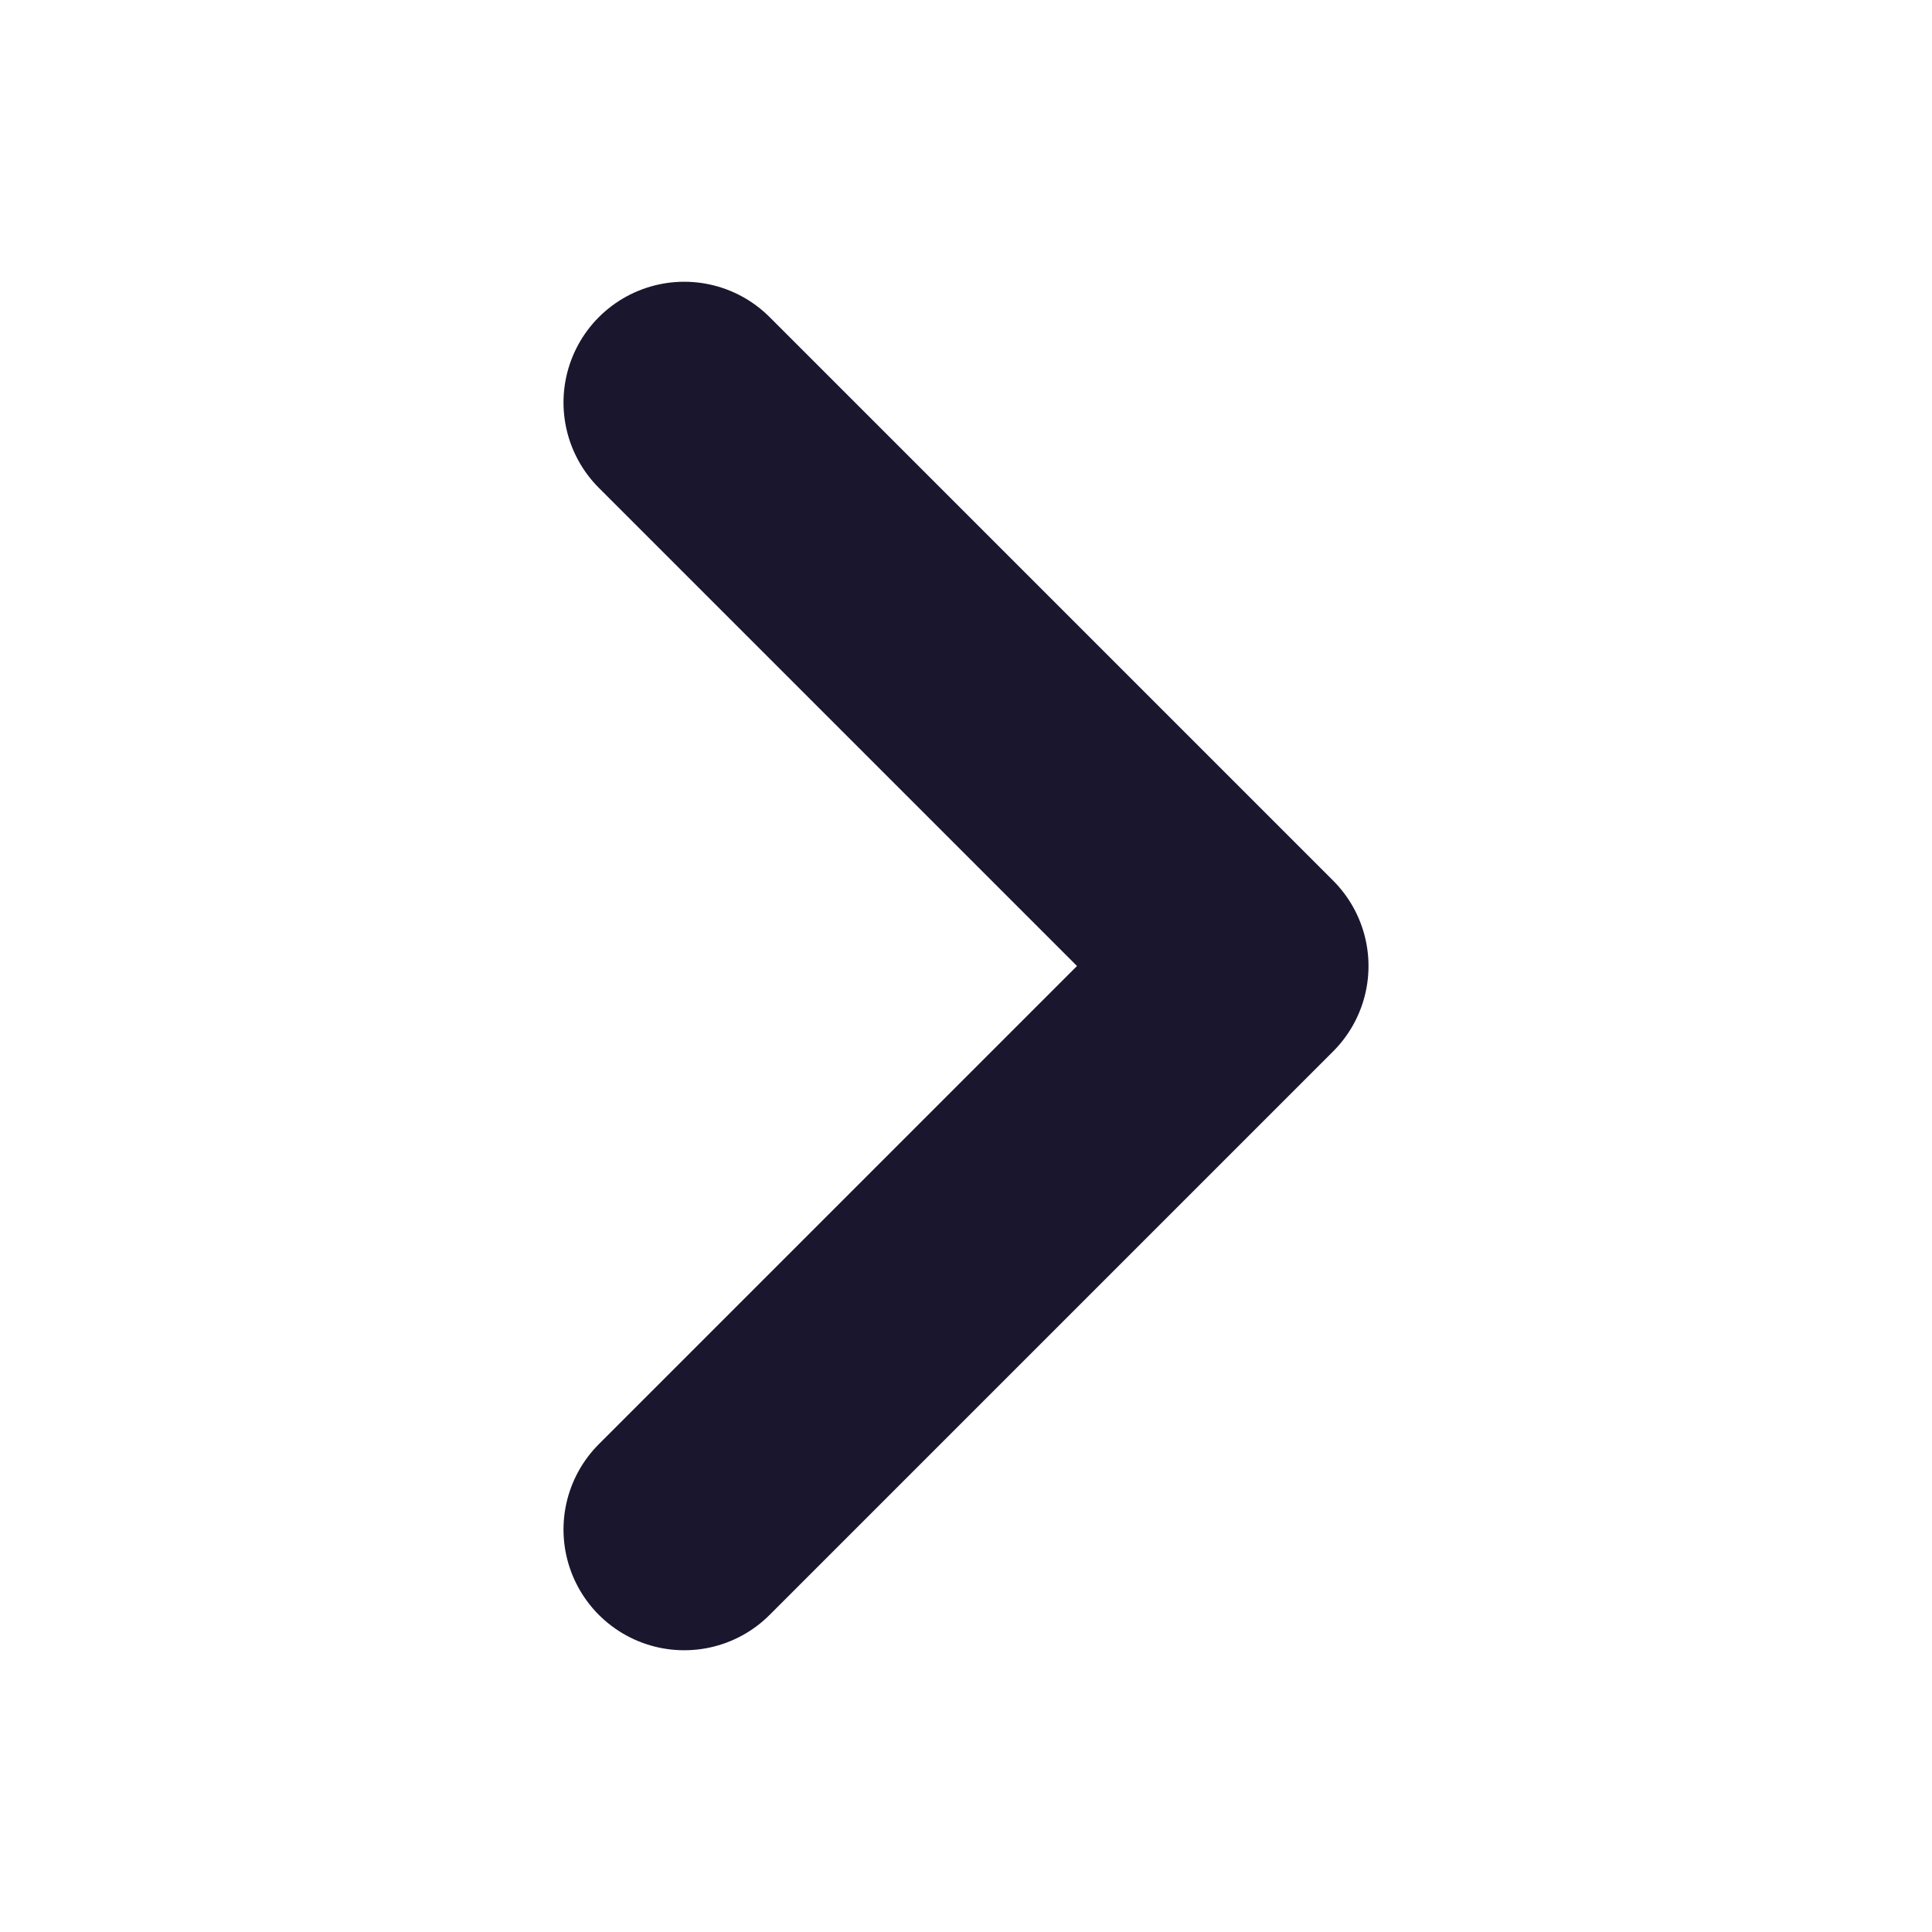
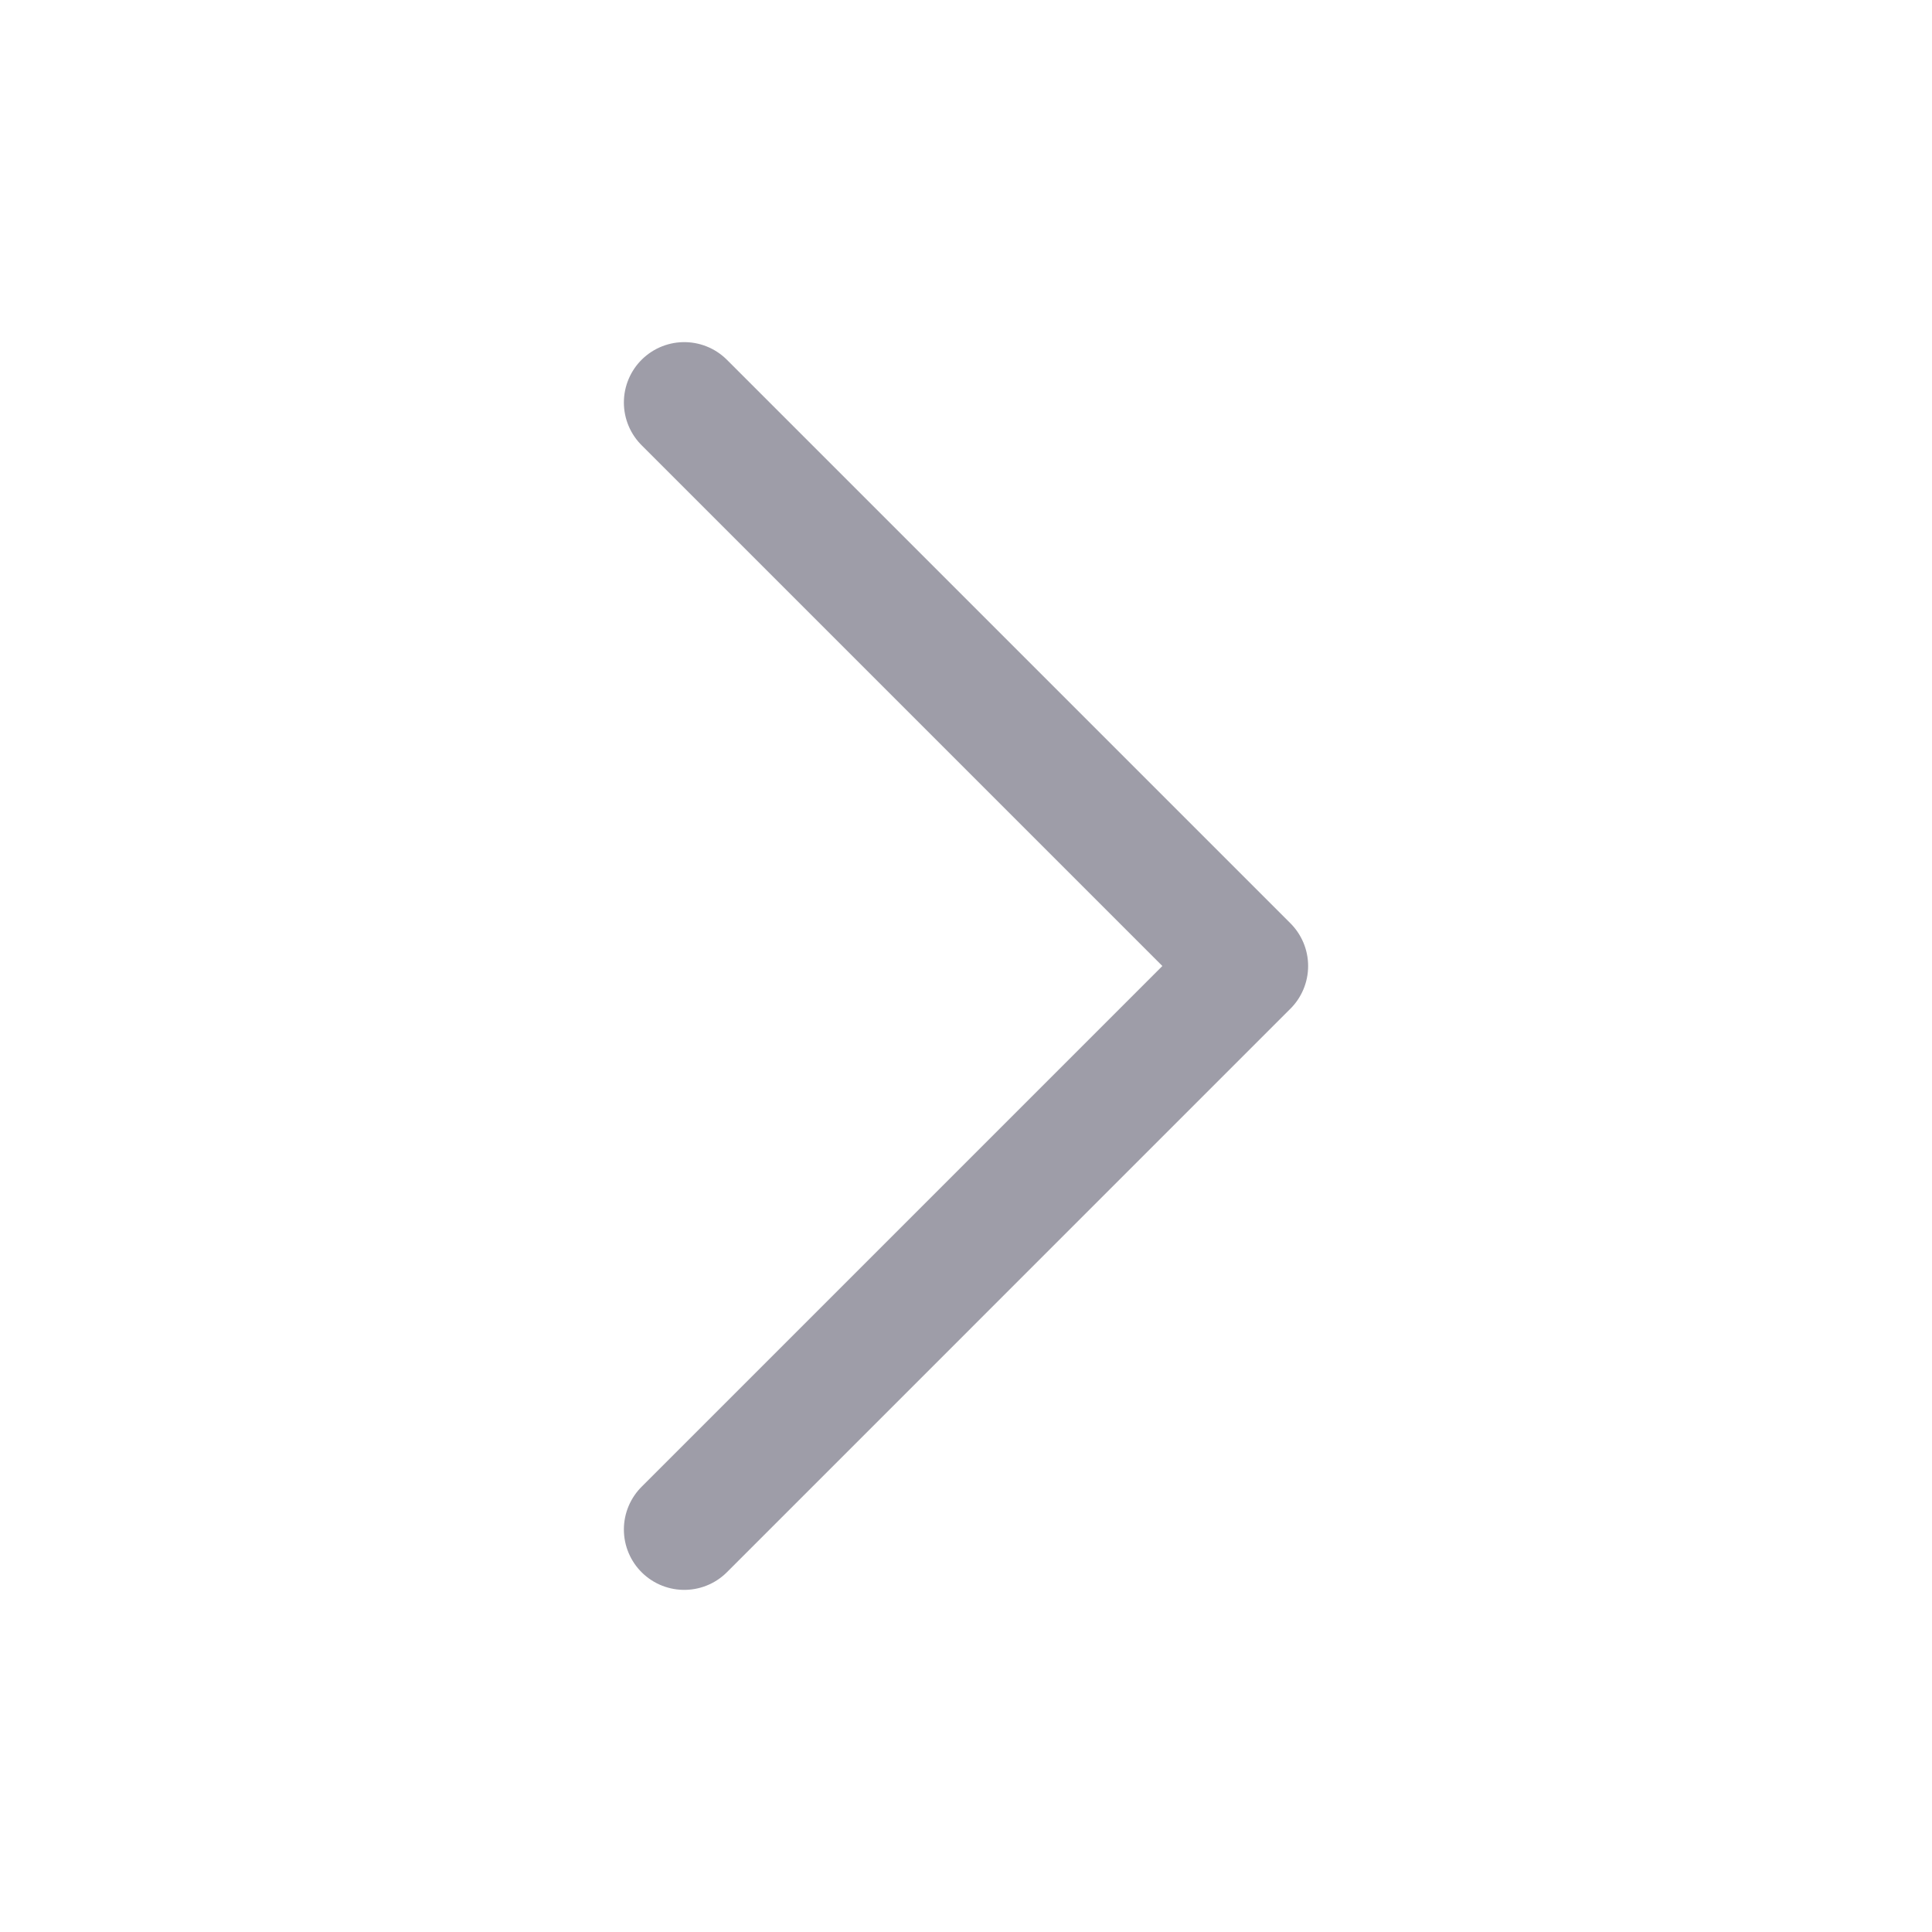
- <svg xmlns="http://www.w3.org/2000/svg" width="12" height="12" viewBox="0 0 12 12" fill="none">
-   <path d="M4.25 2.5L7.75 6L4.25 9.5" stroke="#1A162E" stroke-width="1.5" stroke-linecap="round" stroke-linejoin="round" />
+ <svg xmlns="http://www.w3.org/2000/svg" width="24" height="24" viewBox="0 0 24 24" fill="none">
+   <path d="M8.5 5L15.5 12L8.5 19" stroke="#9E9DA8" stroke-width="1.5" stroke-linecap="round" stroke-linejoin="round" />
</svg>
